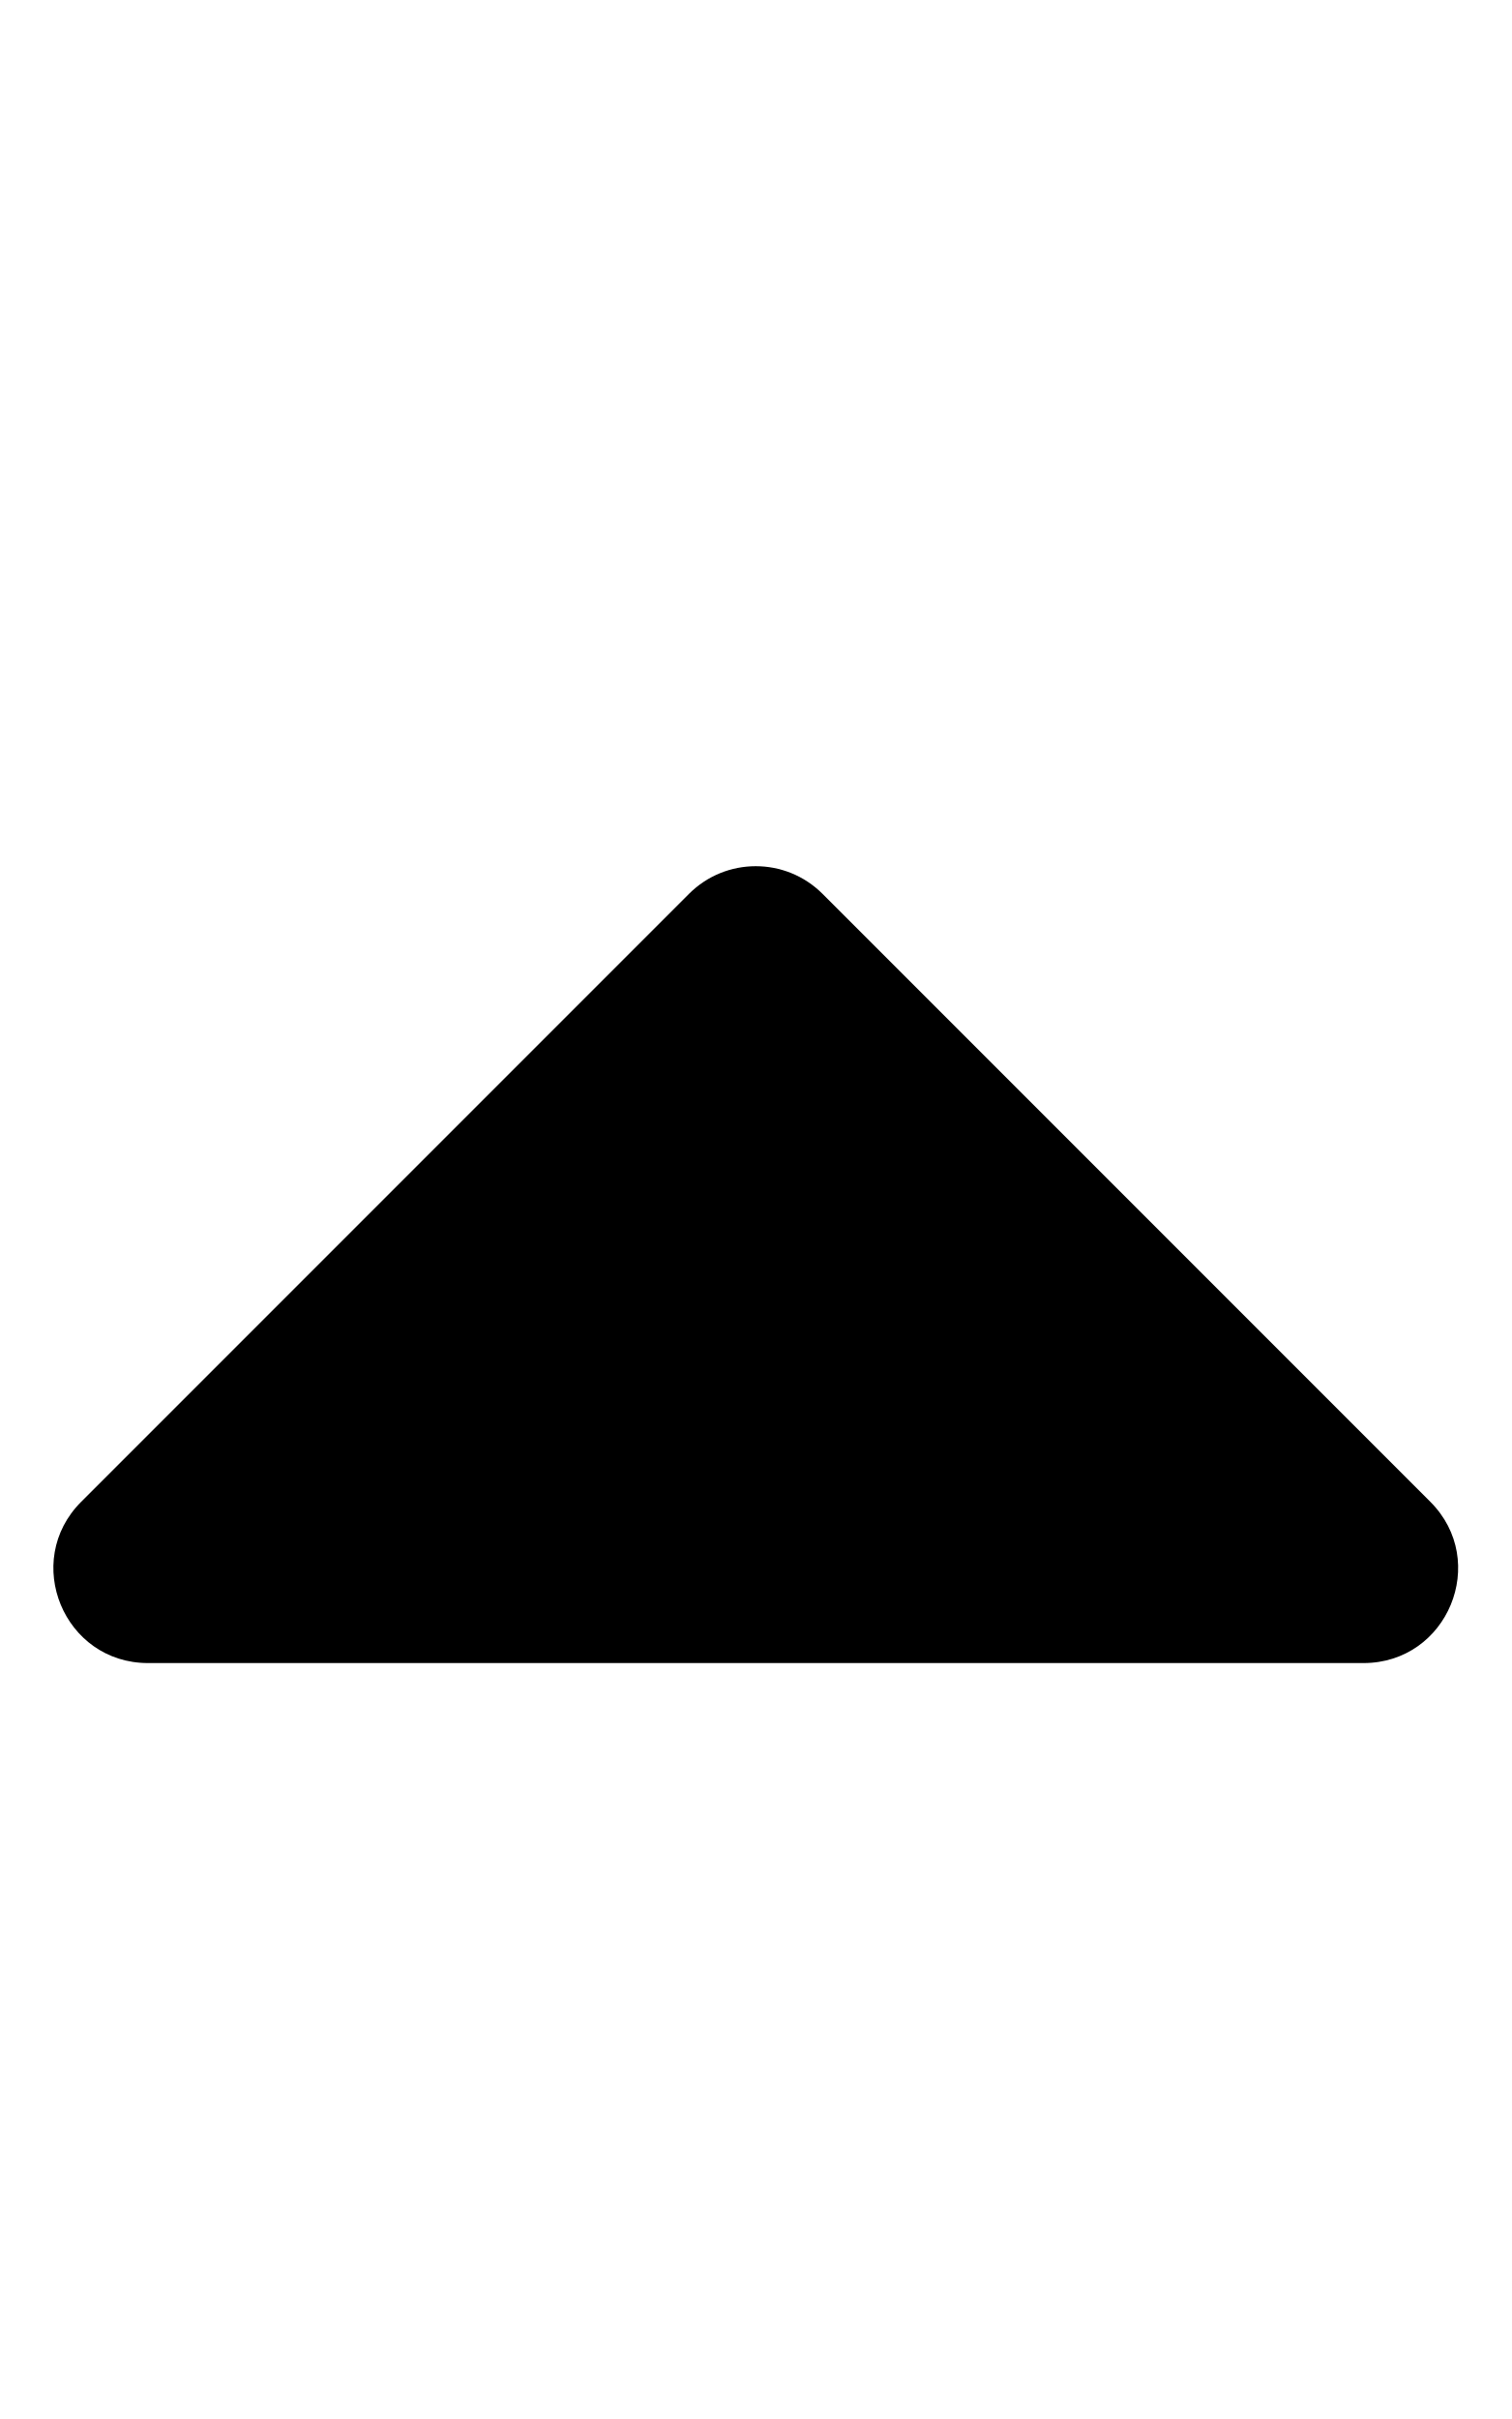
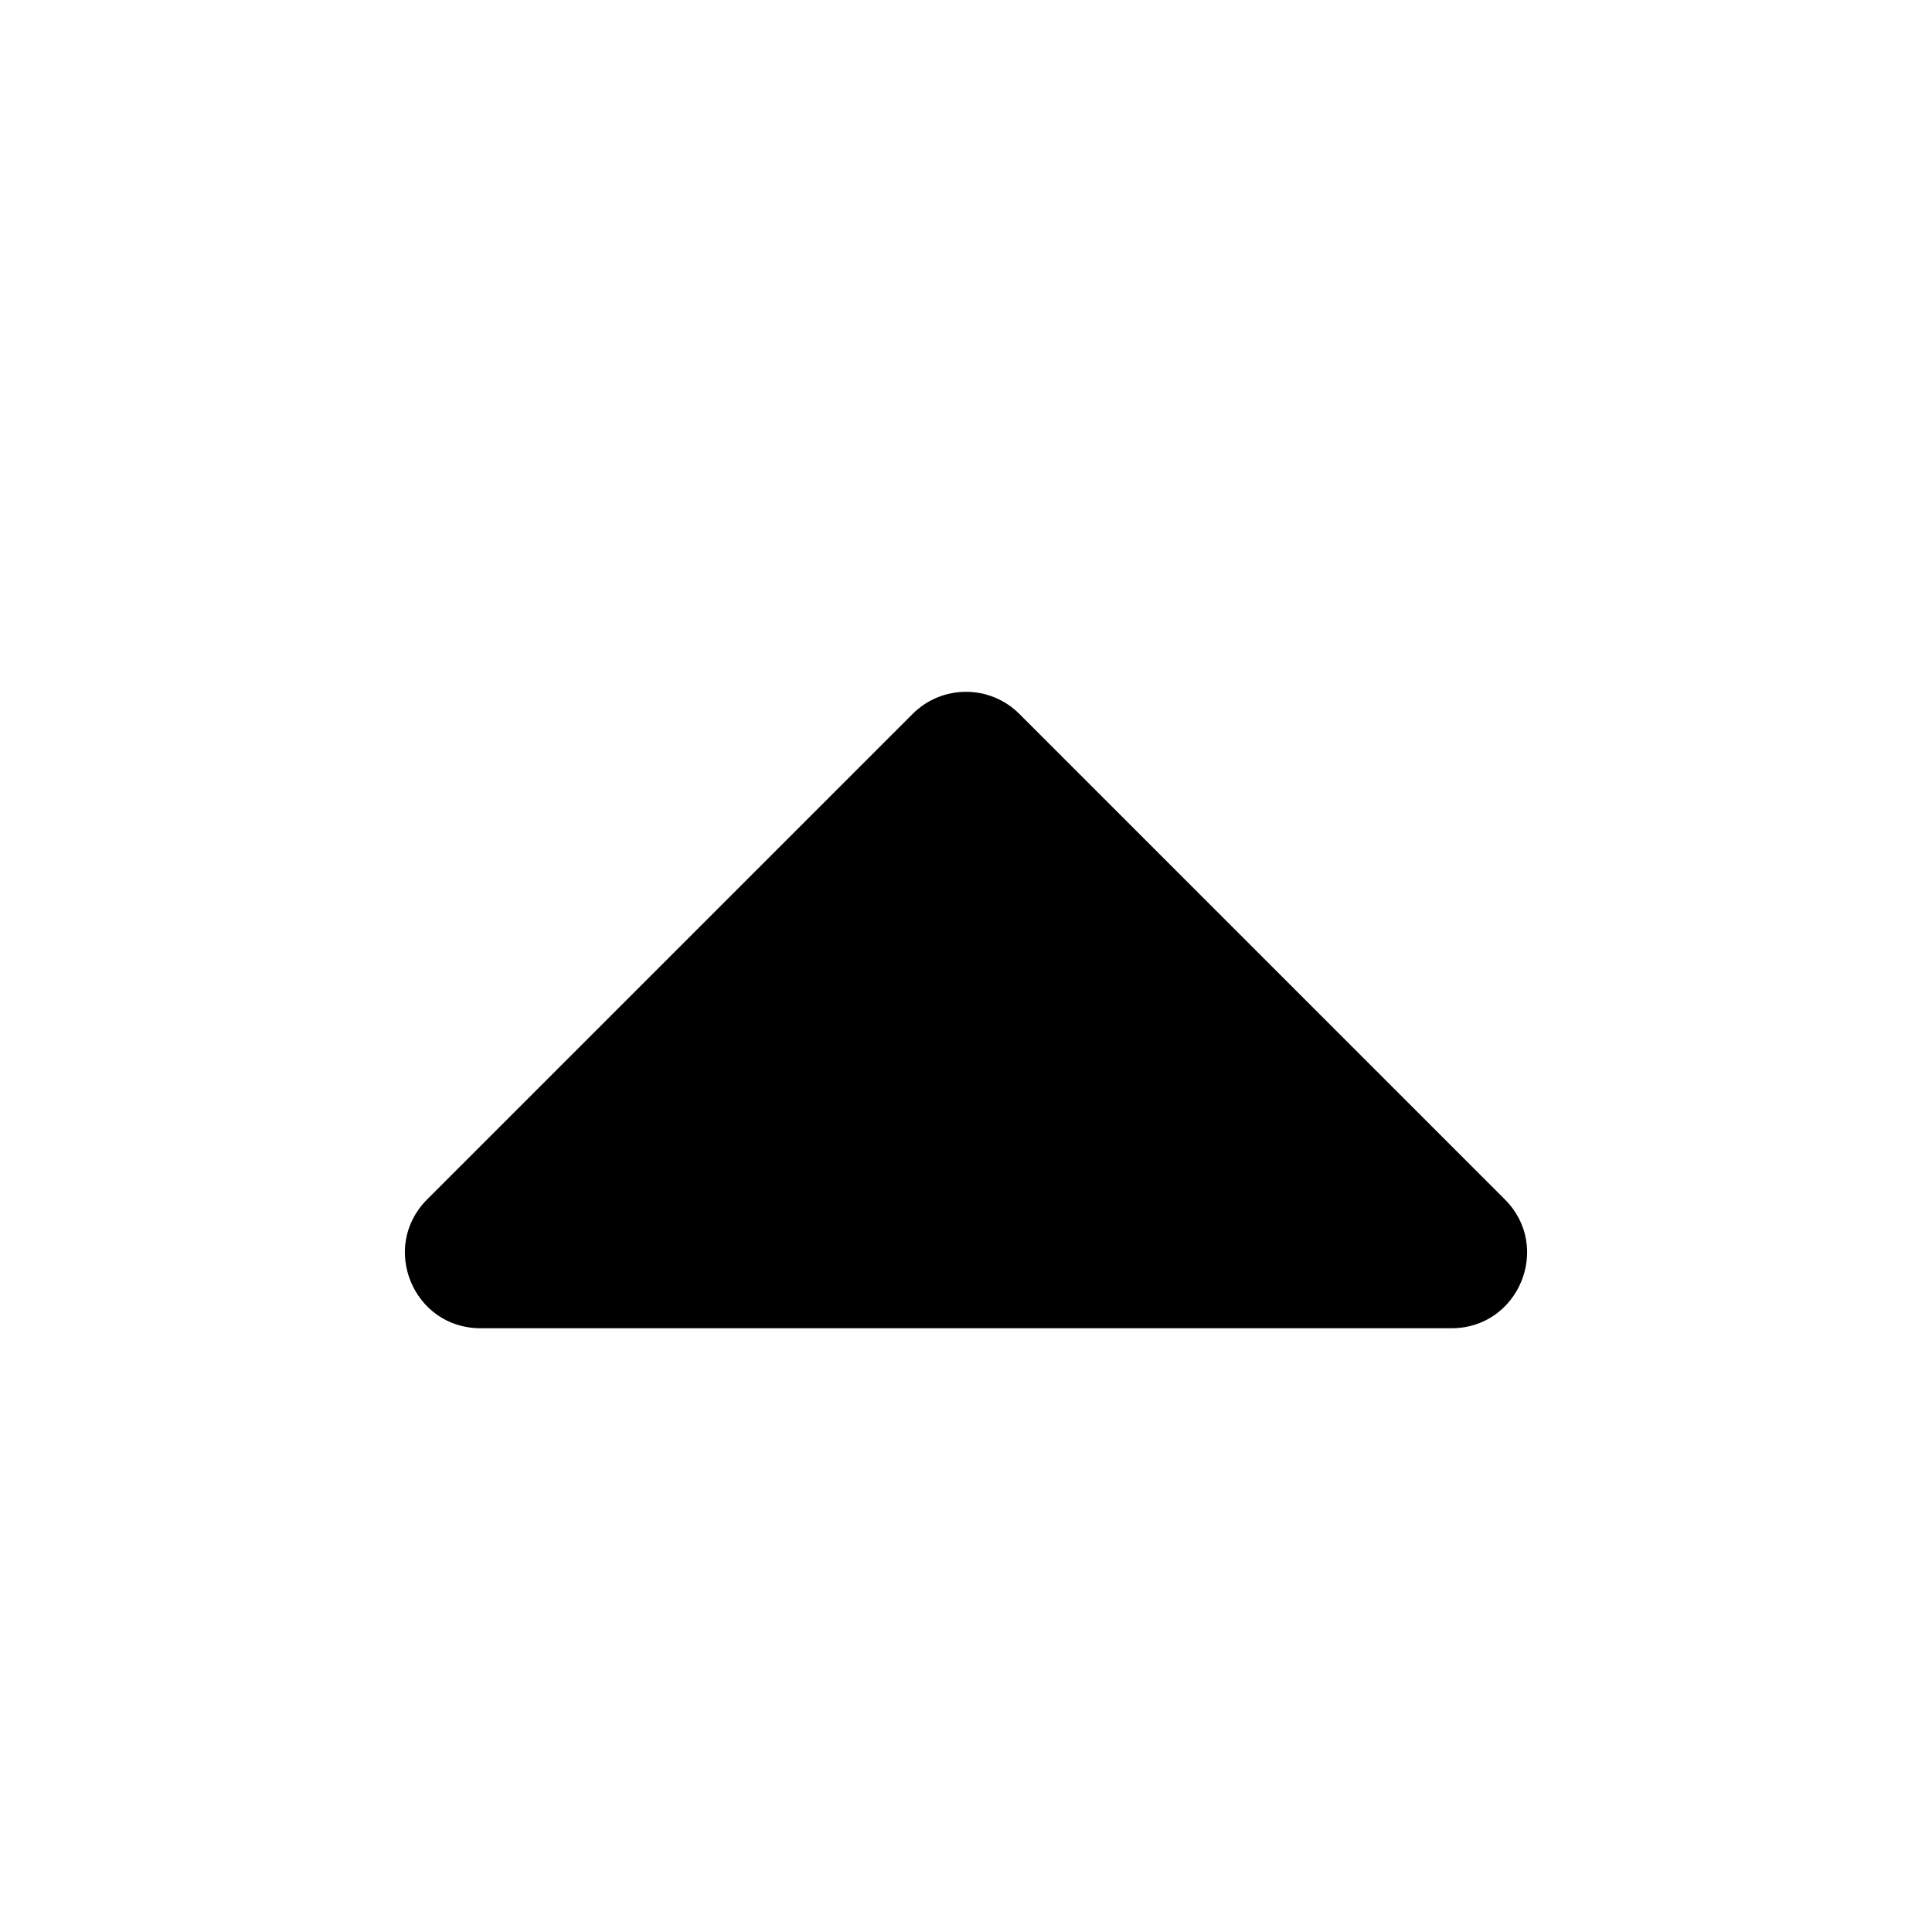
- <svg xmlns="http://www.w3.org/2000/svg" viewBox="0 0 320  512" width="1rem" height="1rem">
+ <svg xmlns="http://www.w3.org/2000/svg" viewBox="0 0 320  512" width="16px" height="16px">
  <path d="M288.662 352H31.338c-17.818 0-26.741-21.543-14.142-34.142l128.662-128.662c7.81-7.81 20.474-7.81 28.284 0l128.662 128.662c12.6 12.599 3.676 34.142-14.142 34.142z">
  </path>
</svg>
